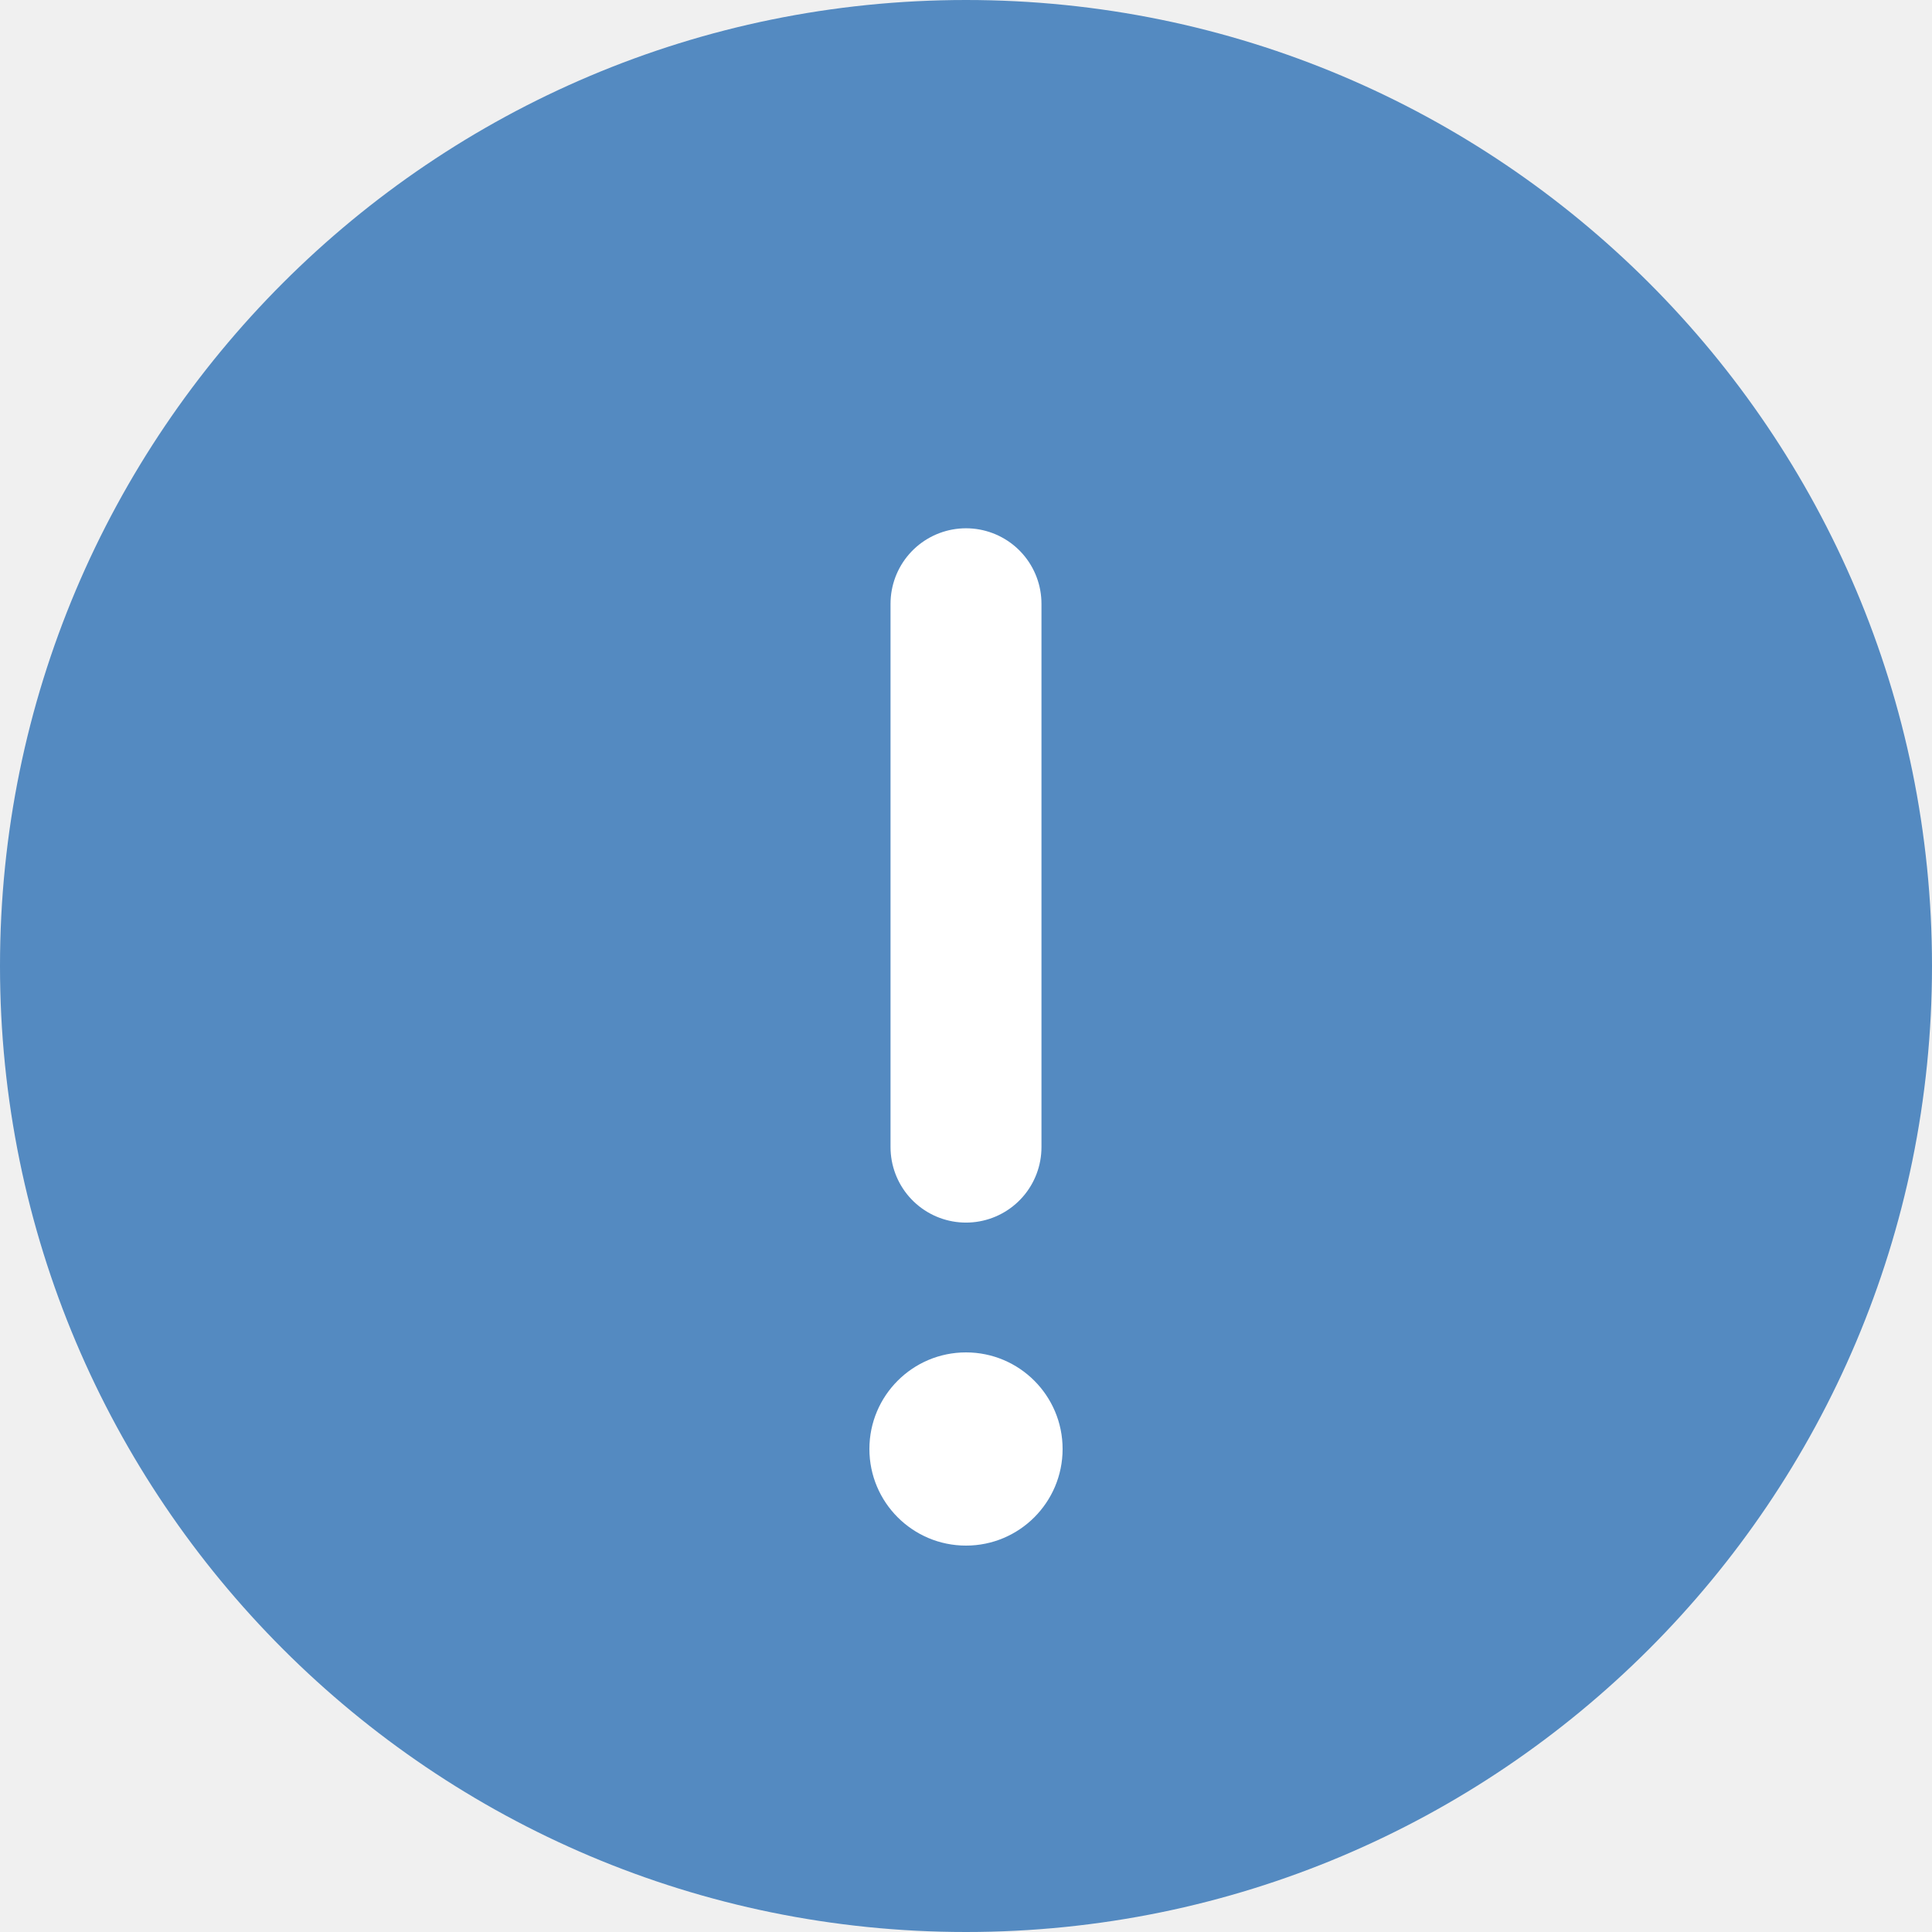
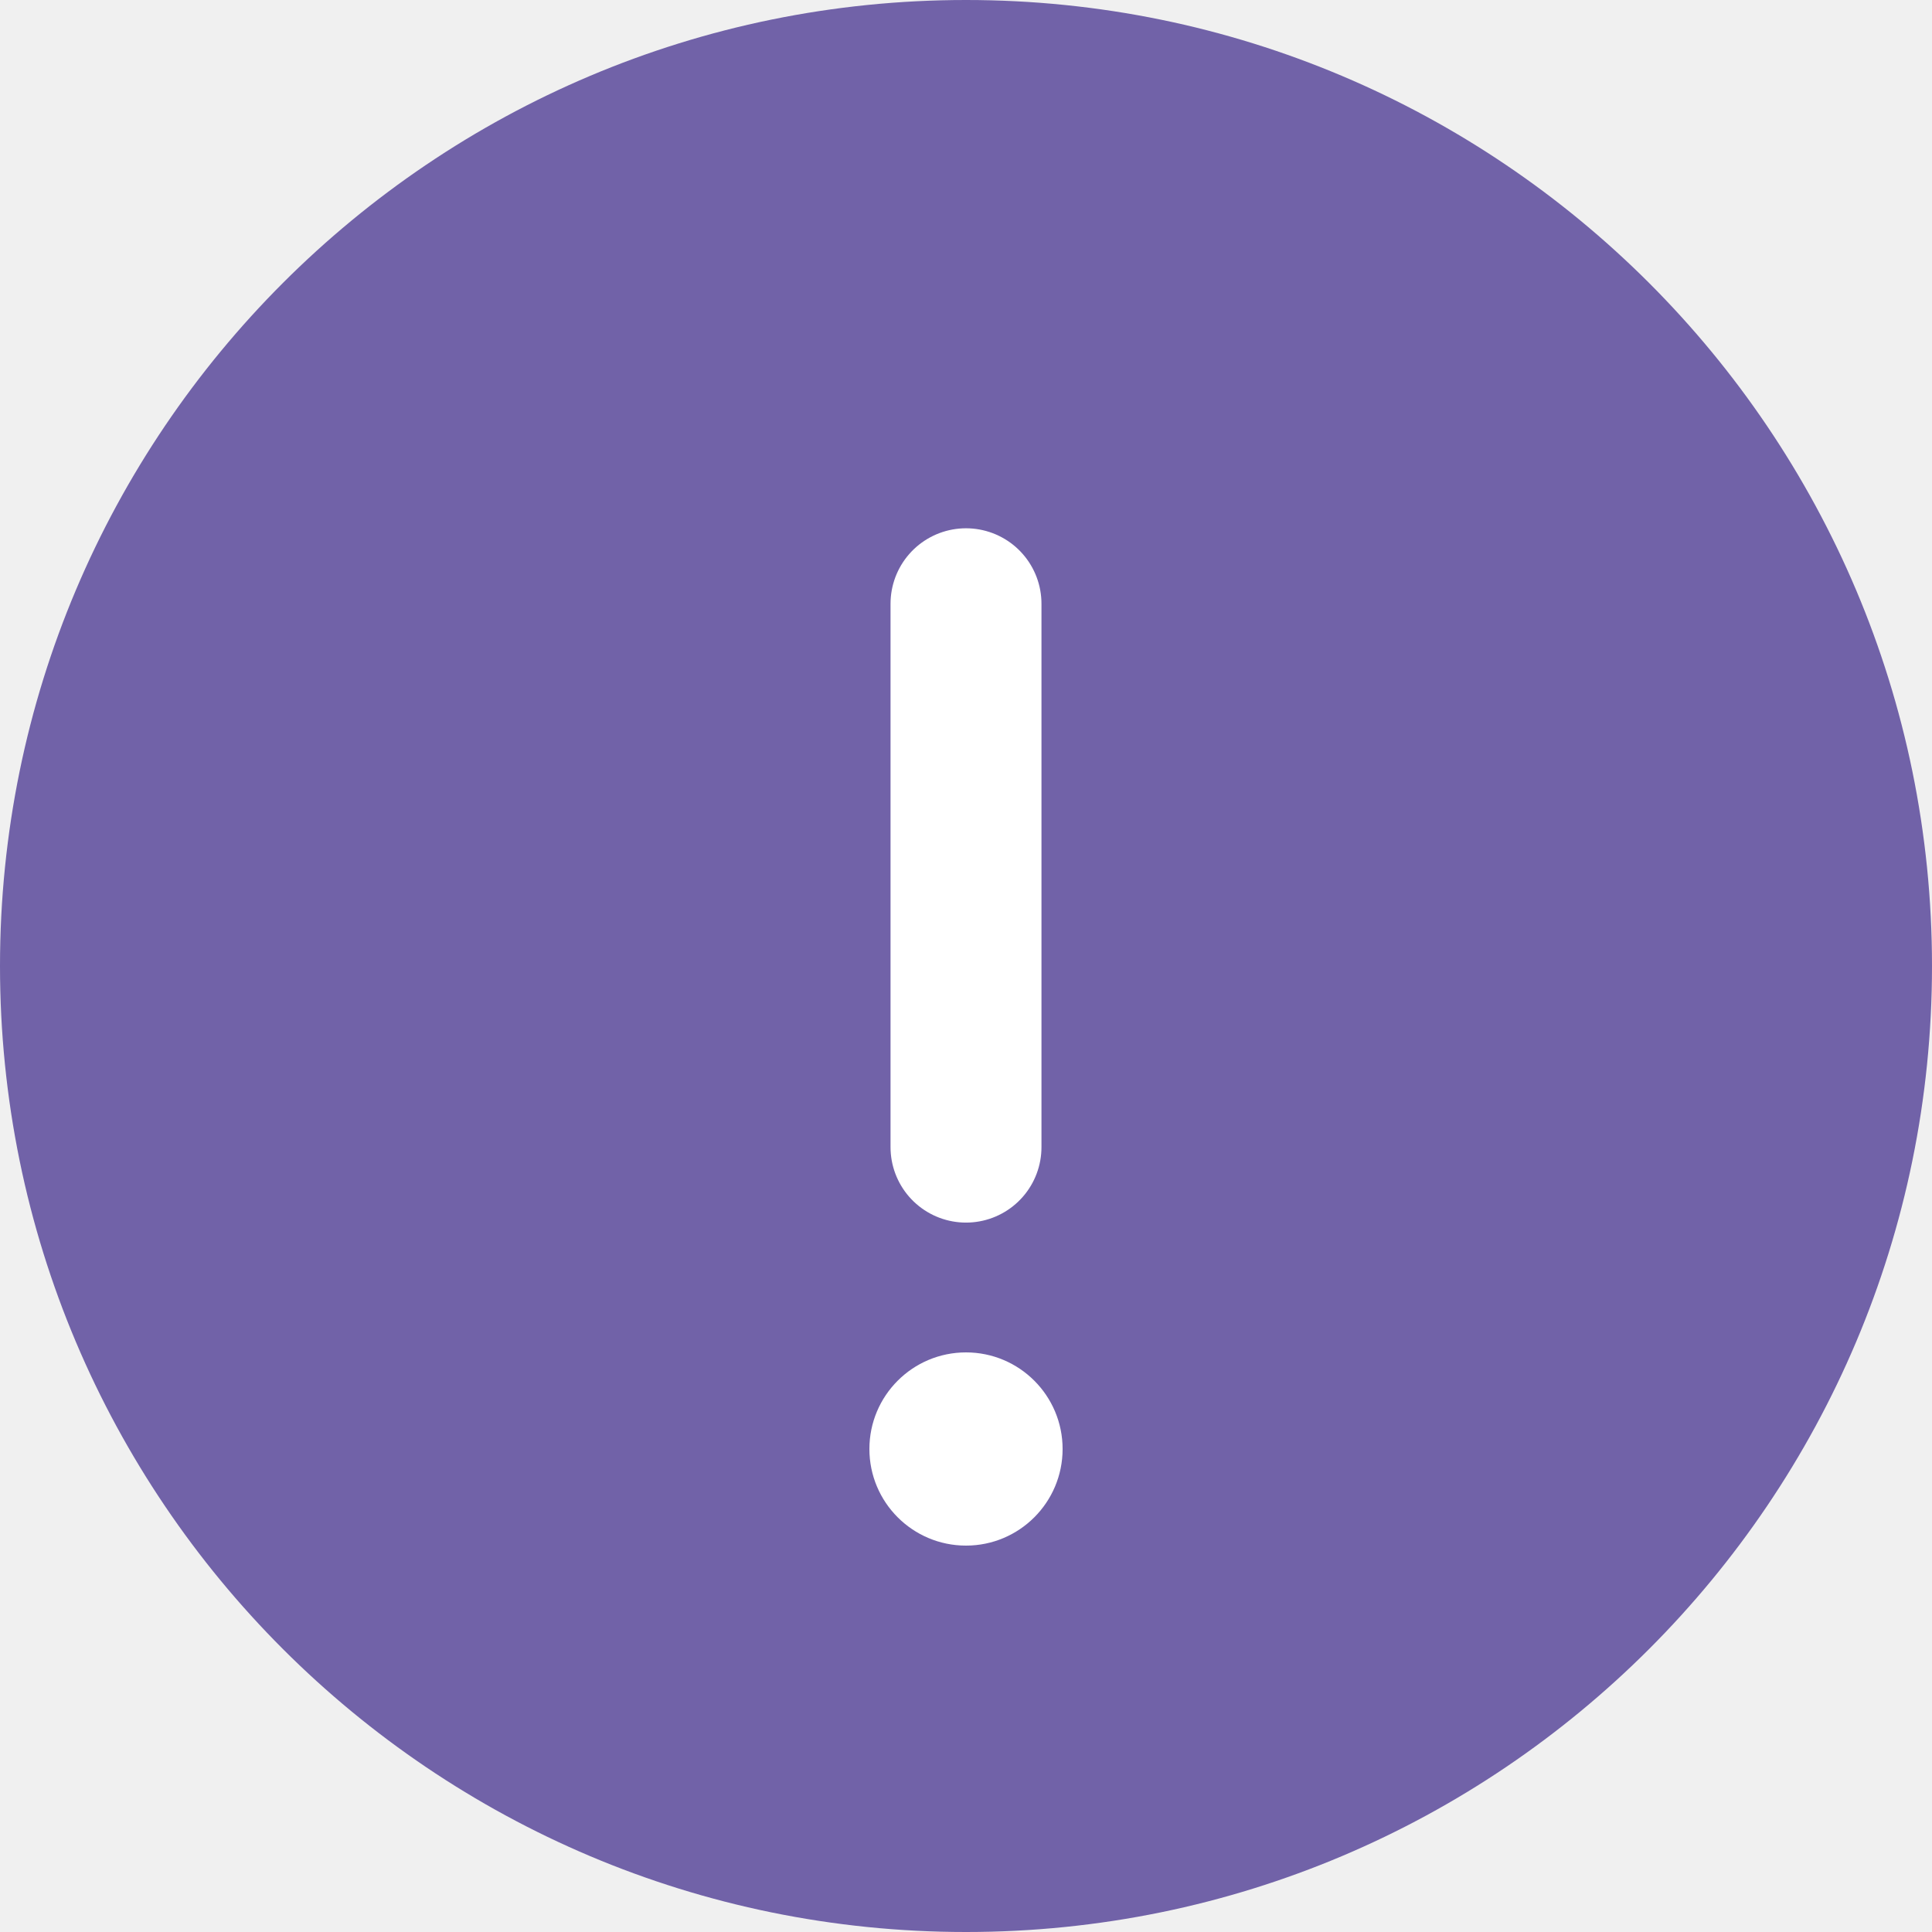
<svg xmlns="http://www.w3.org/2000/svg" viewBox="0 0 32 32">
-   <circle cx="16" cy="16" r="16" fill="#548ac1" />
+   <circle cx="16" cy="16" r="16" fill="#7162a8" />
  <g fill="none" stroke="white" stroke-width="2.5" stroke-linecap="round" stroke-linejoin="round">
    <path d="M16 10v9" />
    <circle cx="16" cy="24" r="1.6" fill="white" stroke="none" />
  </g>
</svg>
